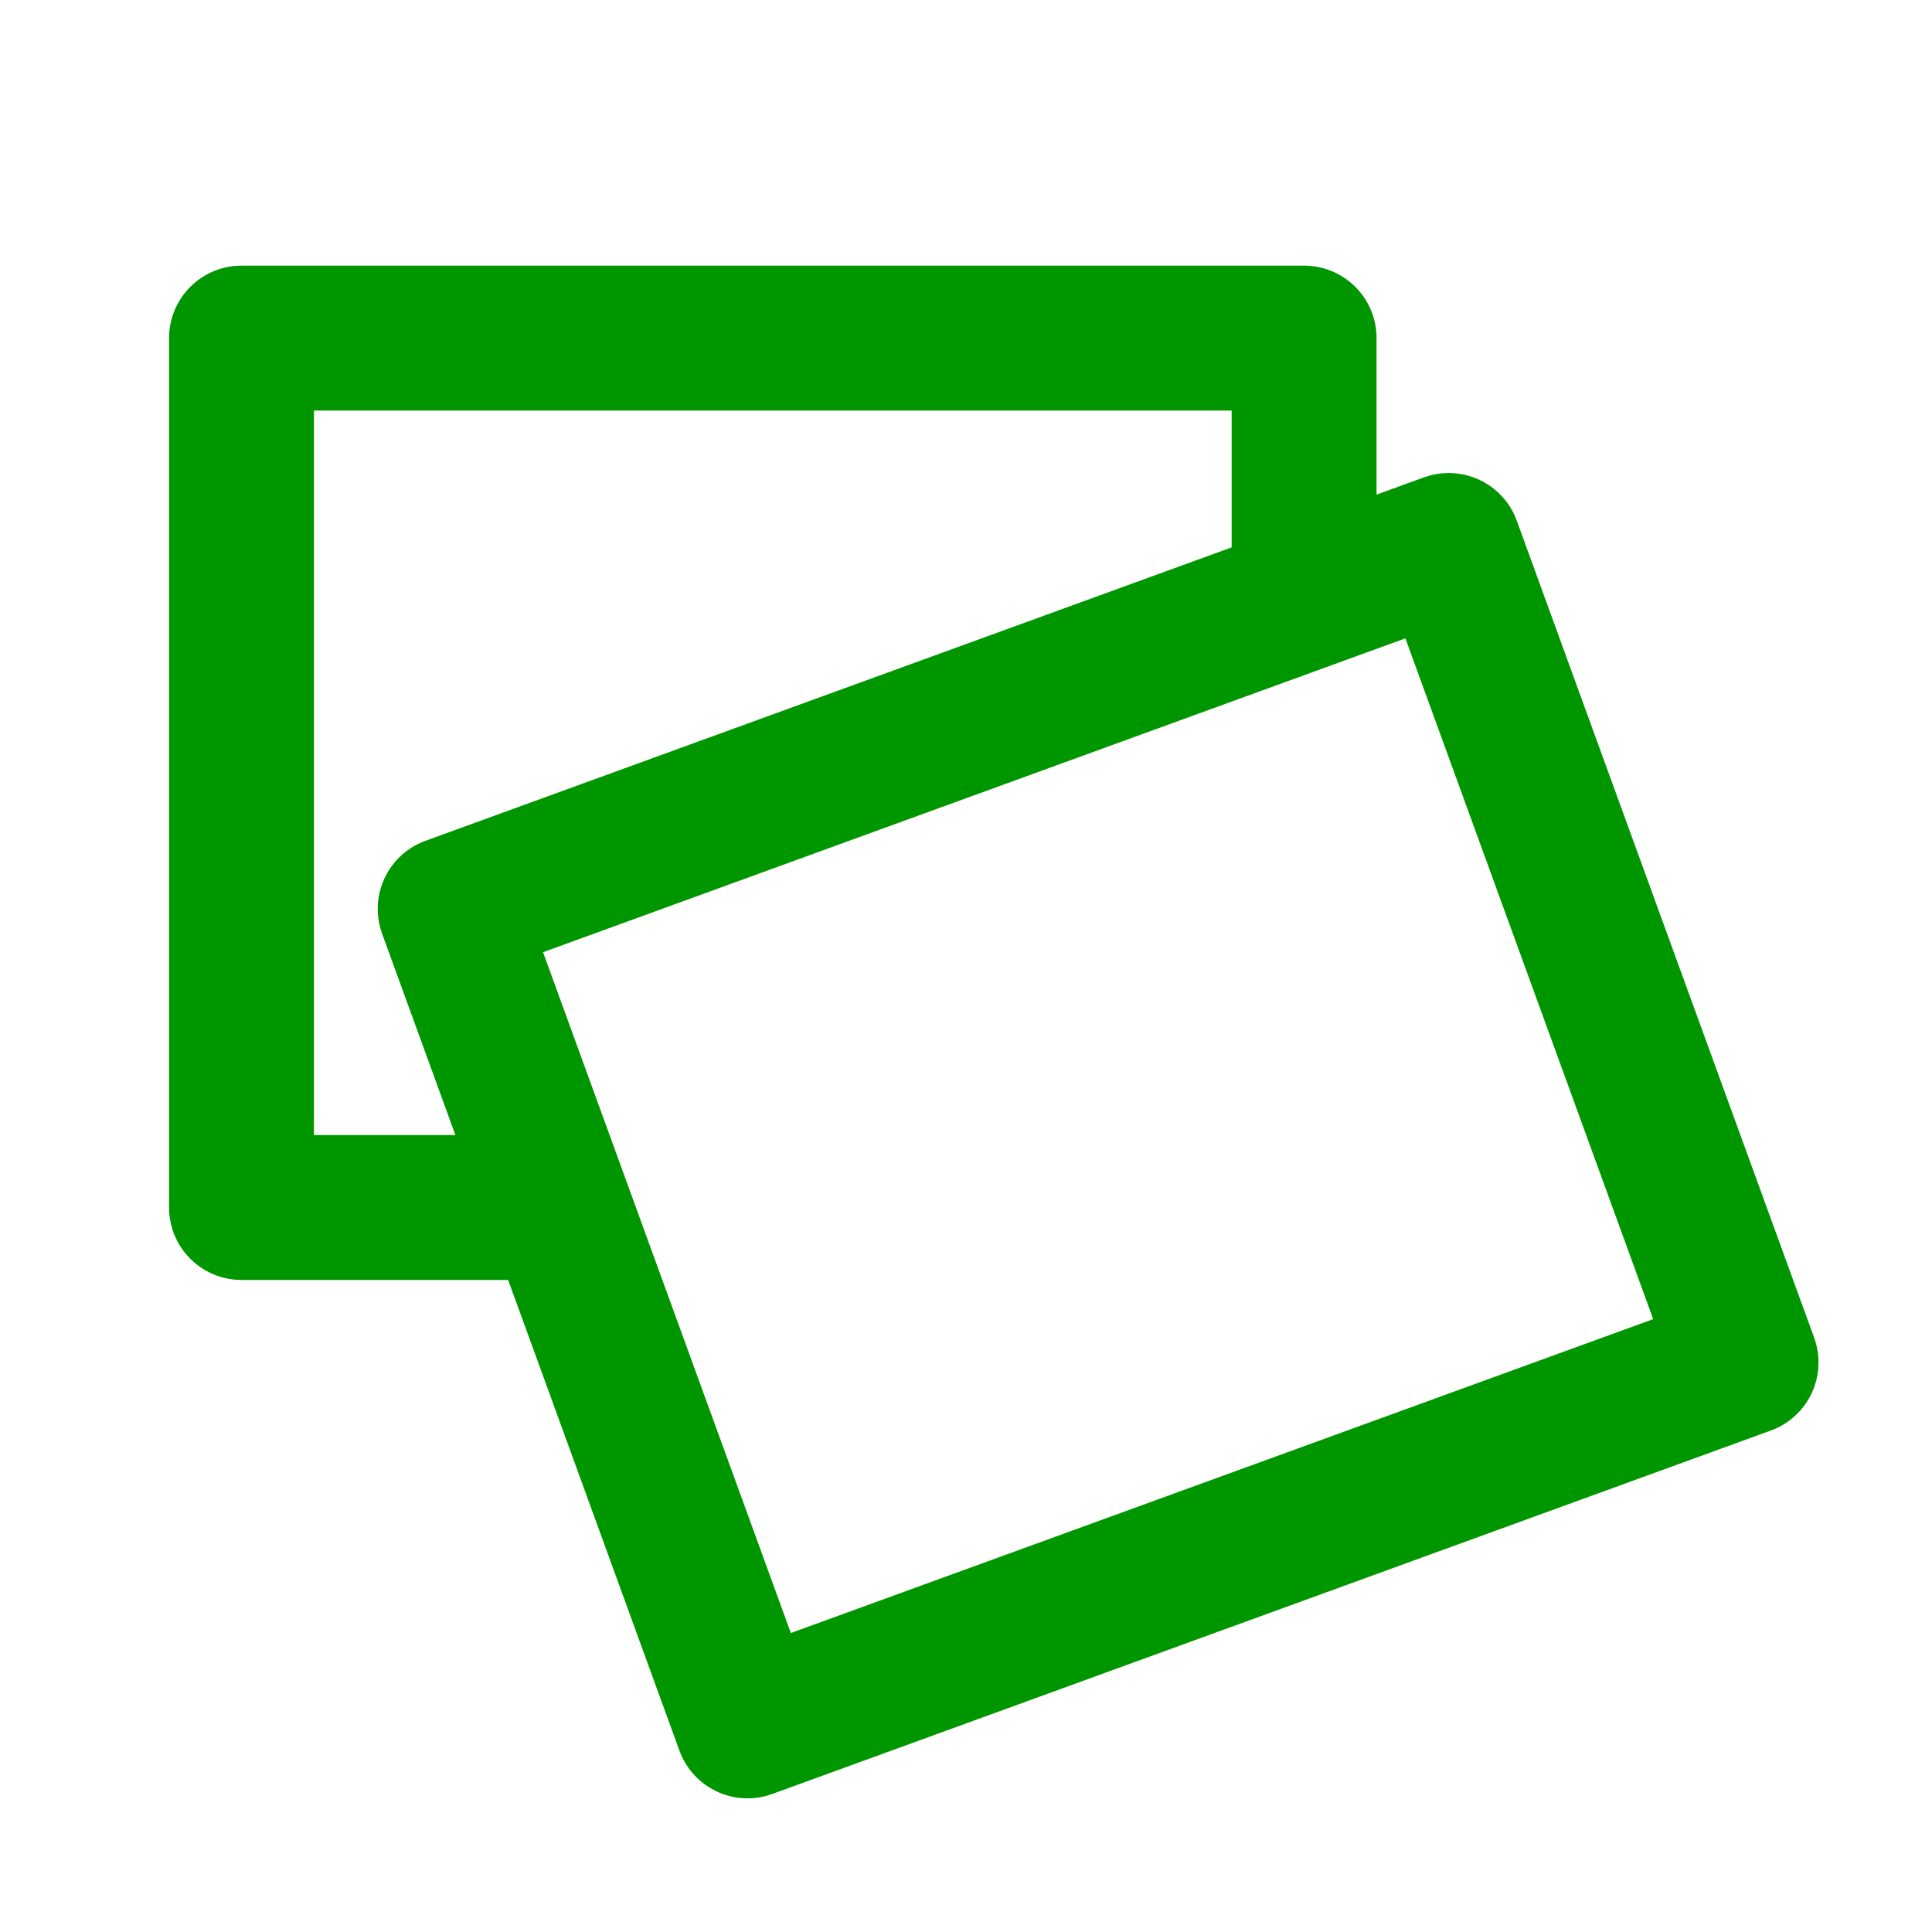
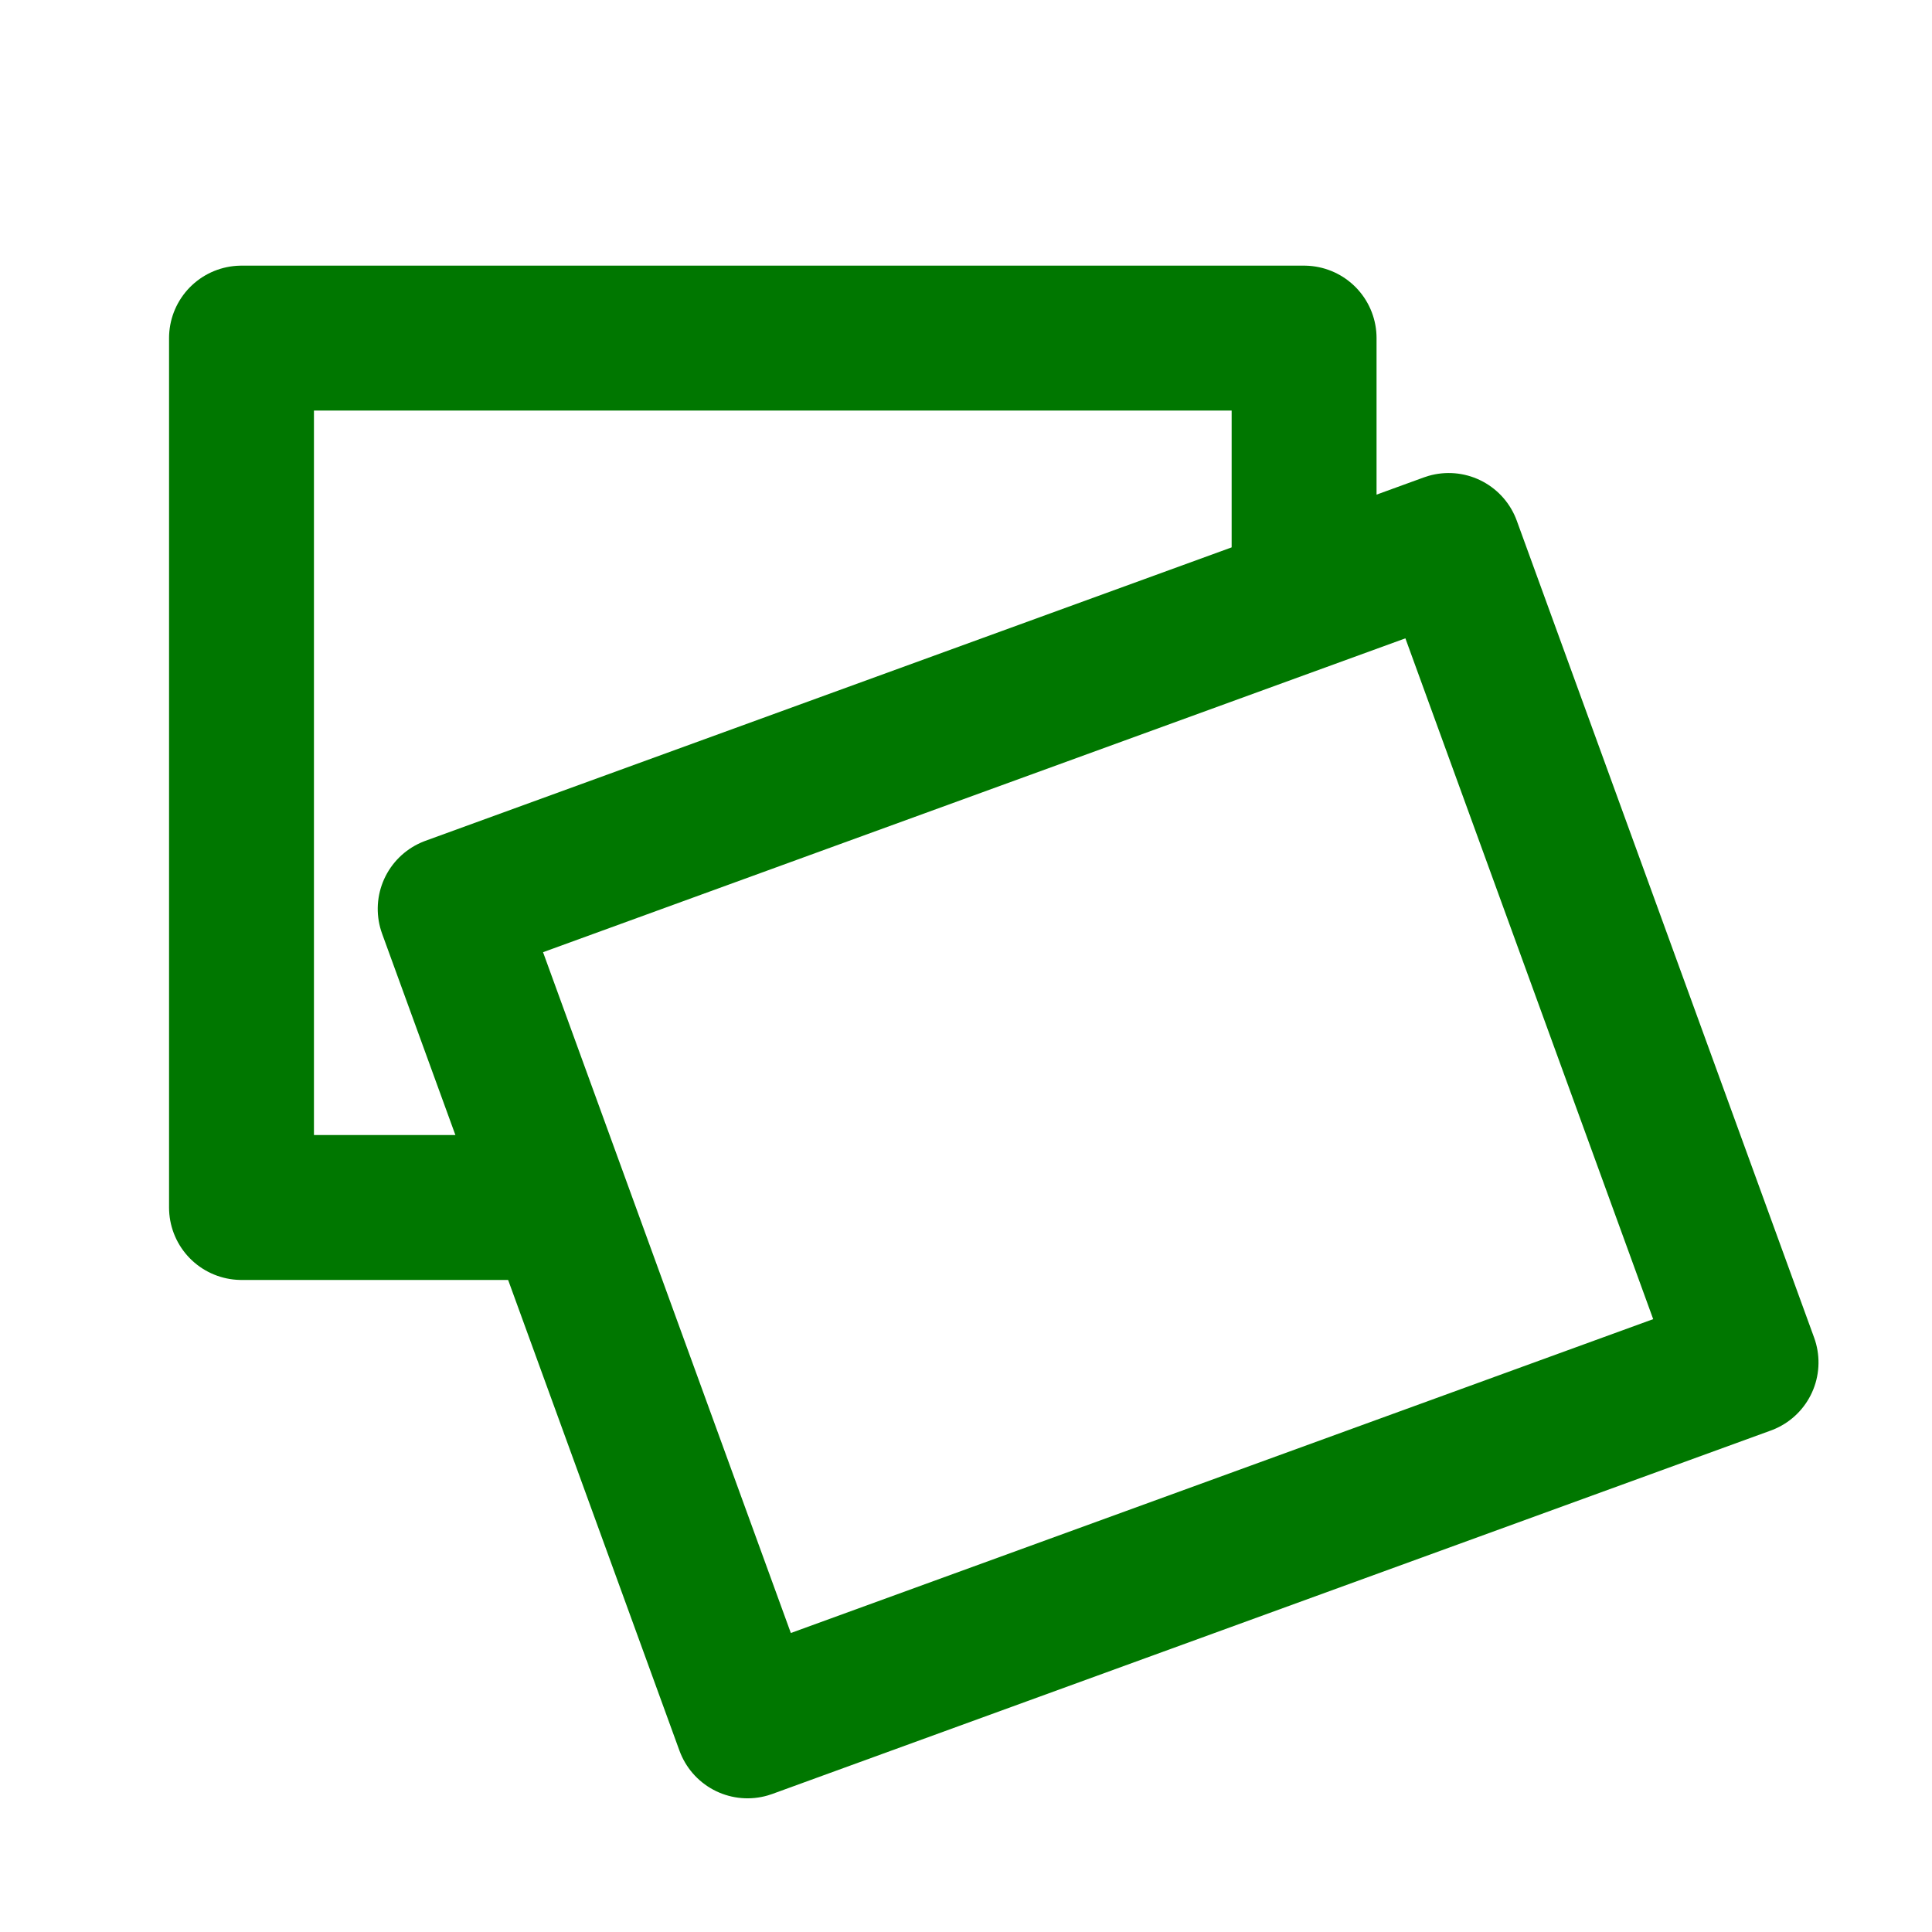
<svg xmlns="http://www.w3.org/2000/svg" width="20px" height="20px" viewBox="0 0 20 20" version="1.1">
-   <path d="M 5.4,12.5 L 2.5,12.5 L 2.5,3.5 L 13.5,3.5 L 13.5,5.8" style="fill:none;stroke:rgb(0,150,0);stroke-width:1.5px;stroke-linecap:round;stroke-linejoin:round;" />
+   <path d="M 5.4,12.5 L 2.5,12.5 L 2.5,3.5 L 13.5,3.5 L 13.5,5.8" style="fill:none;stroke:#007700;stroke-width:1.5px;stroke-linecap:round;stroke-linejoin:round;" />
  <g transform="translate(2.5,2.5) rotate(-20 16 4)">
-     <path d="M 2,2 L 13,2 L 13,11 L 2,11 L 2,2 Z" style="fill:none;stroke:rgb(0,150,0);stroke-width:1.5px;stroke-linecap:round;stroke-linejoin:round;" />
+     <path d="M 2,2 L 13,2 L 13,11 L 2,11 L 2,2 Z" style="fill:none;stroke:#007700;stroke-width:1.5px;stroke-linecap:round;stroke-linejoin:round;" />
  </g>
</svg>
